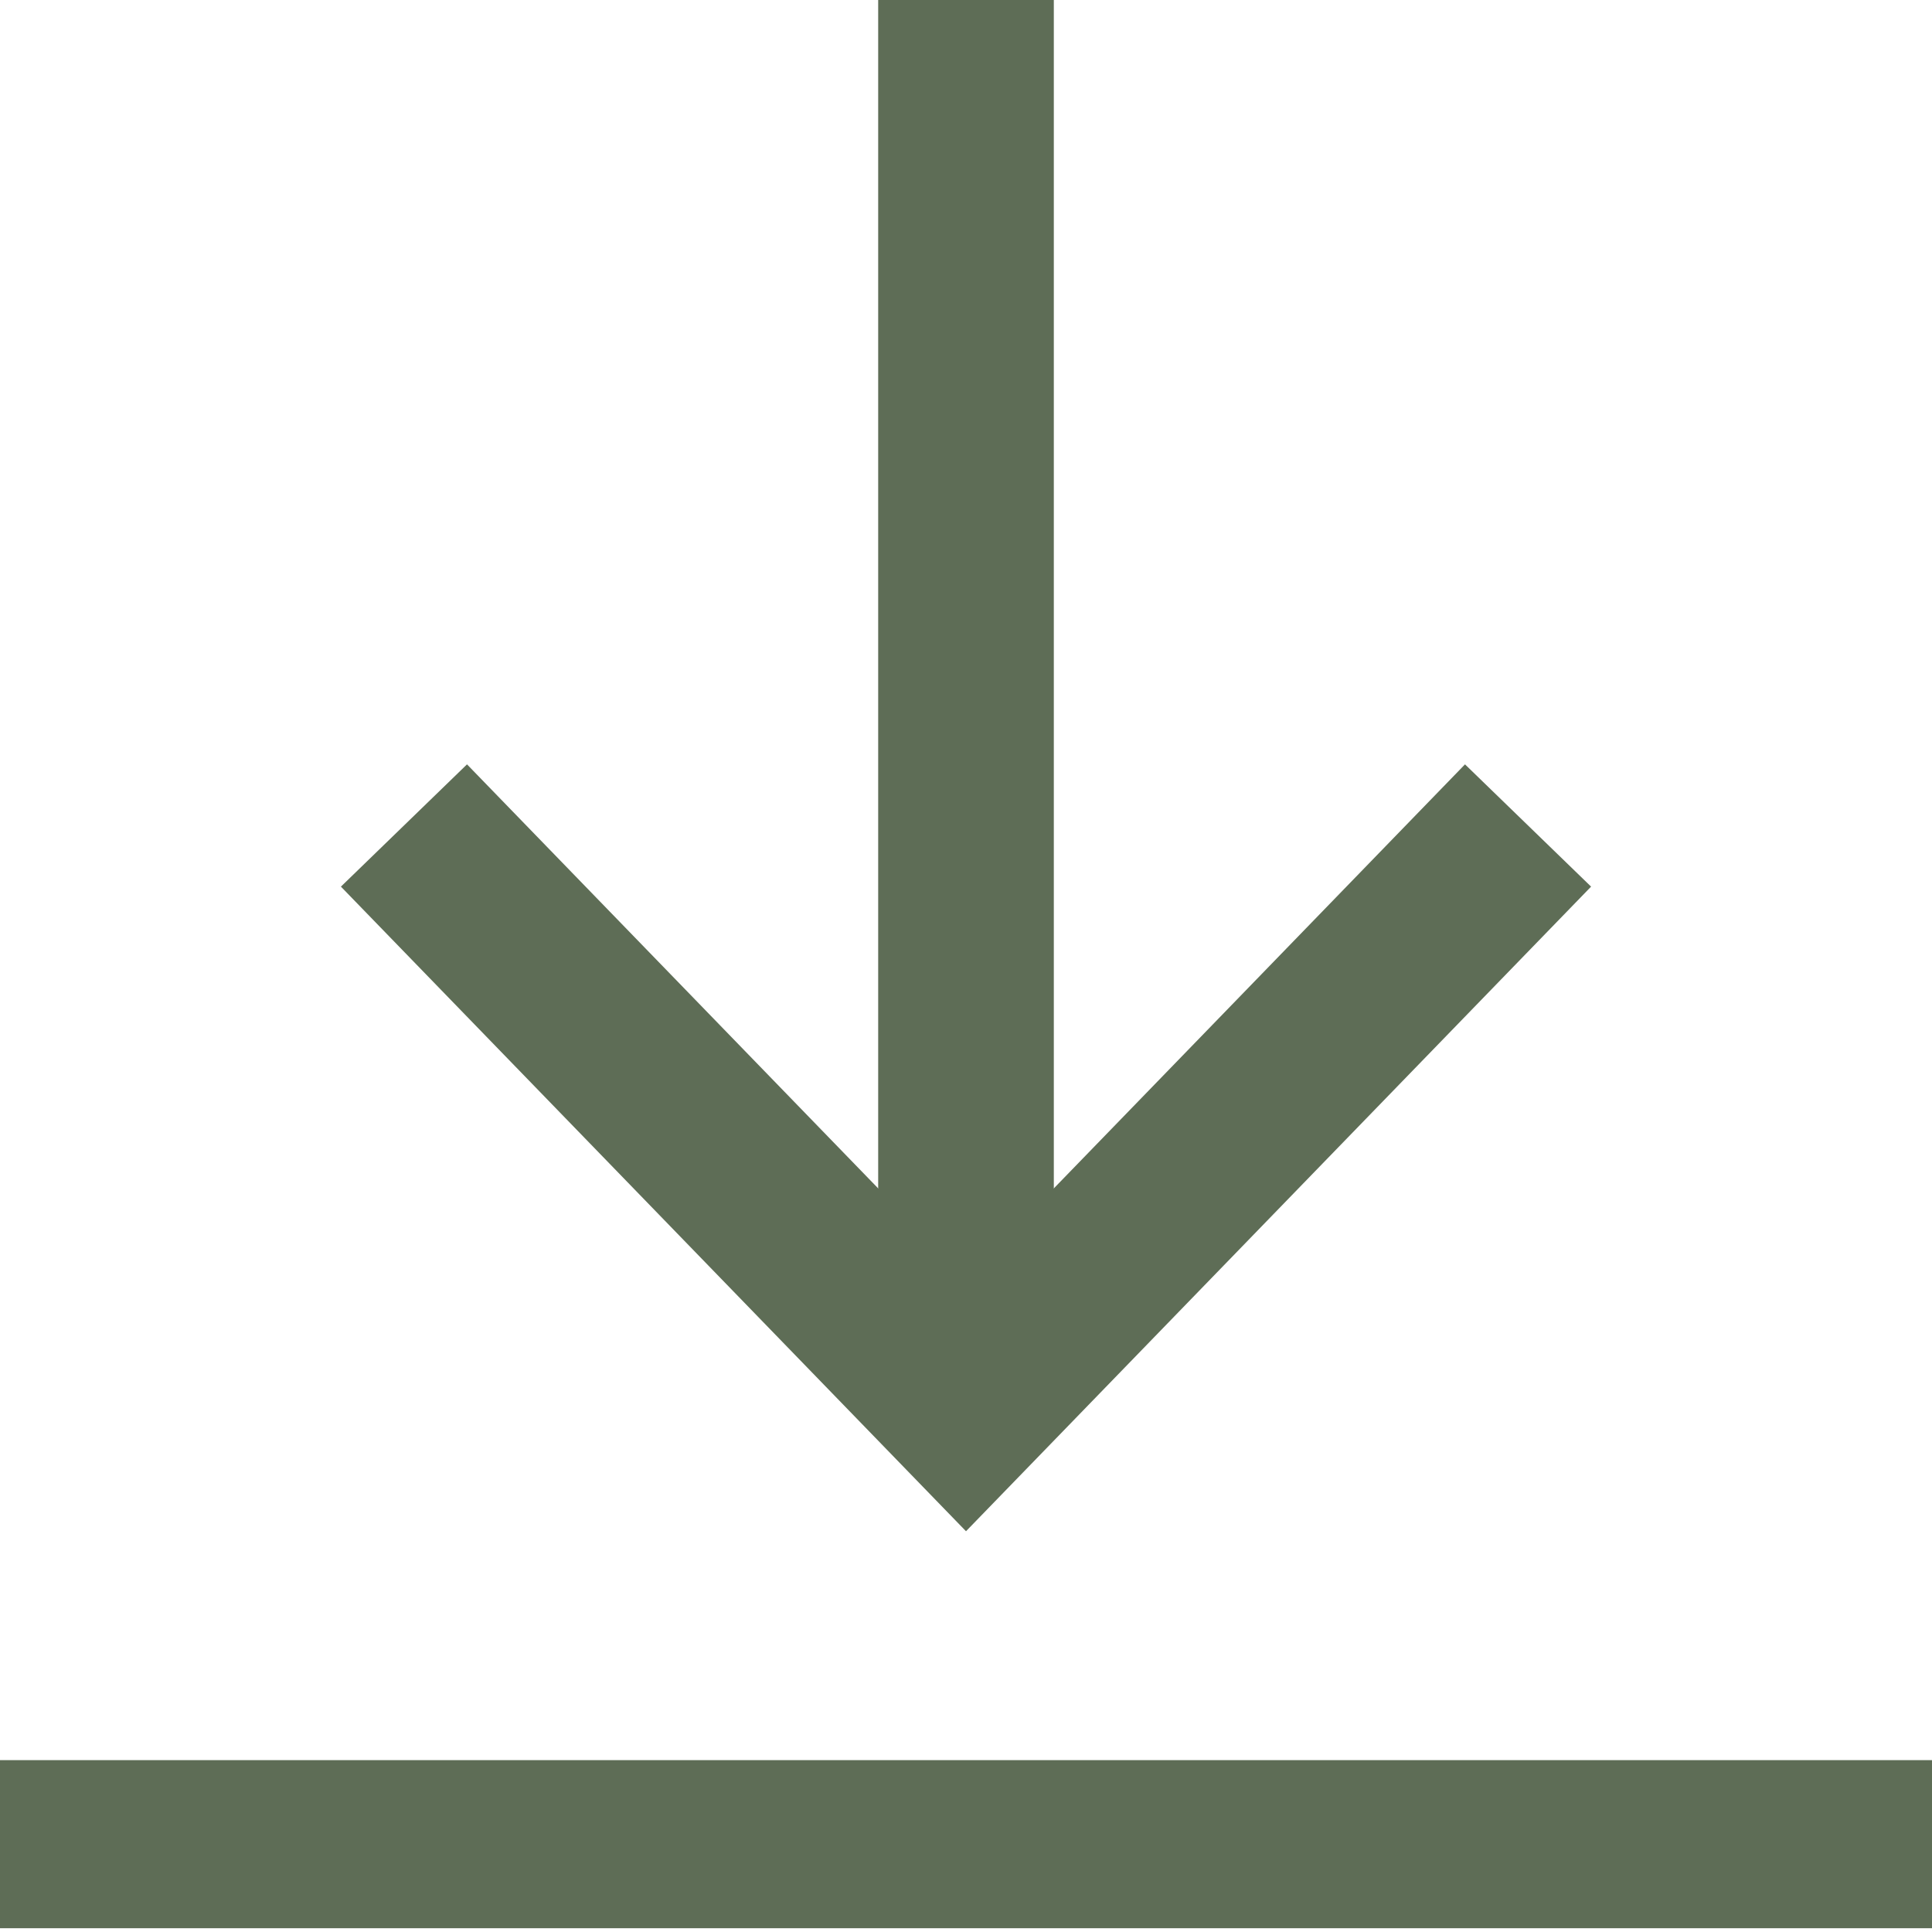
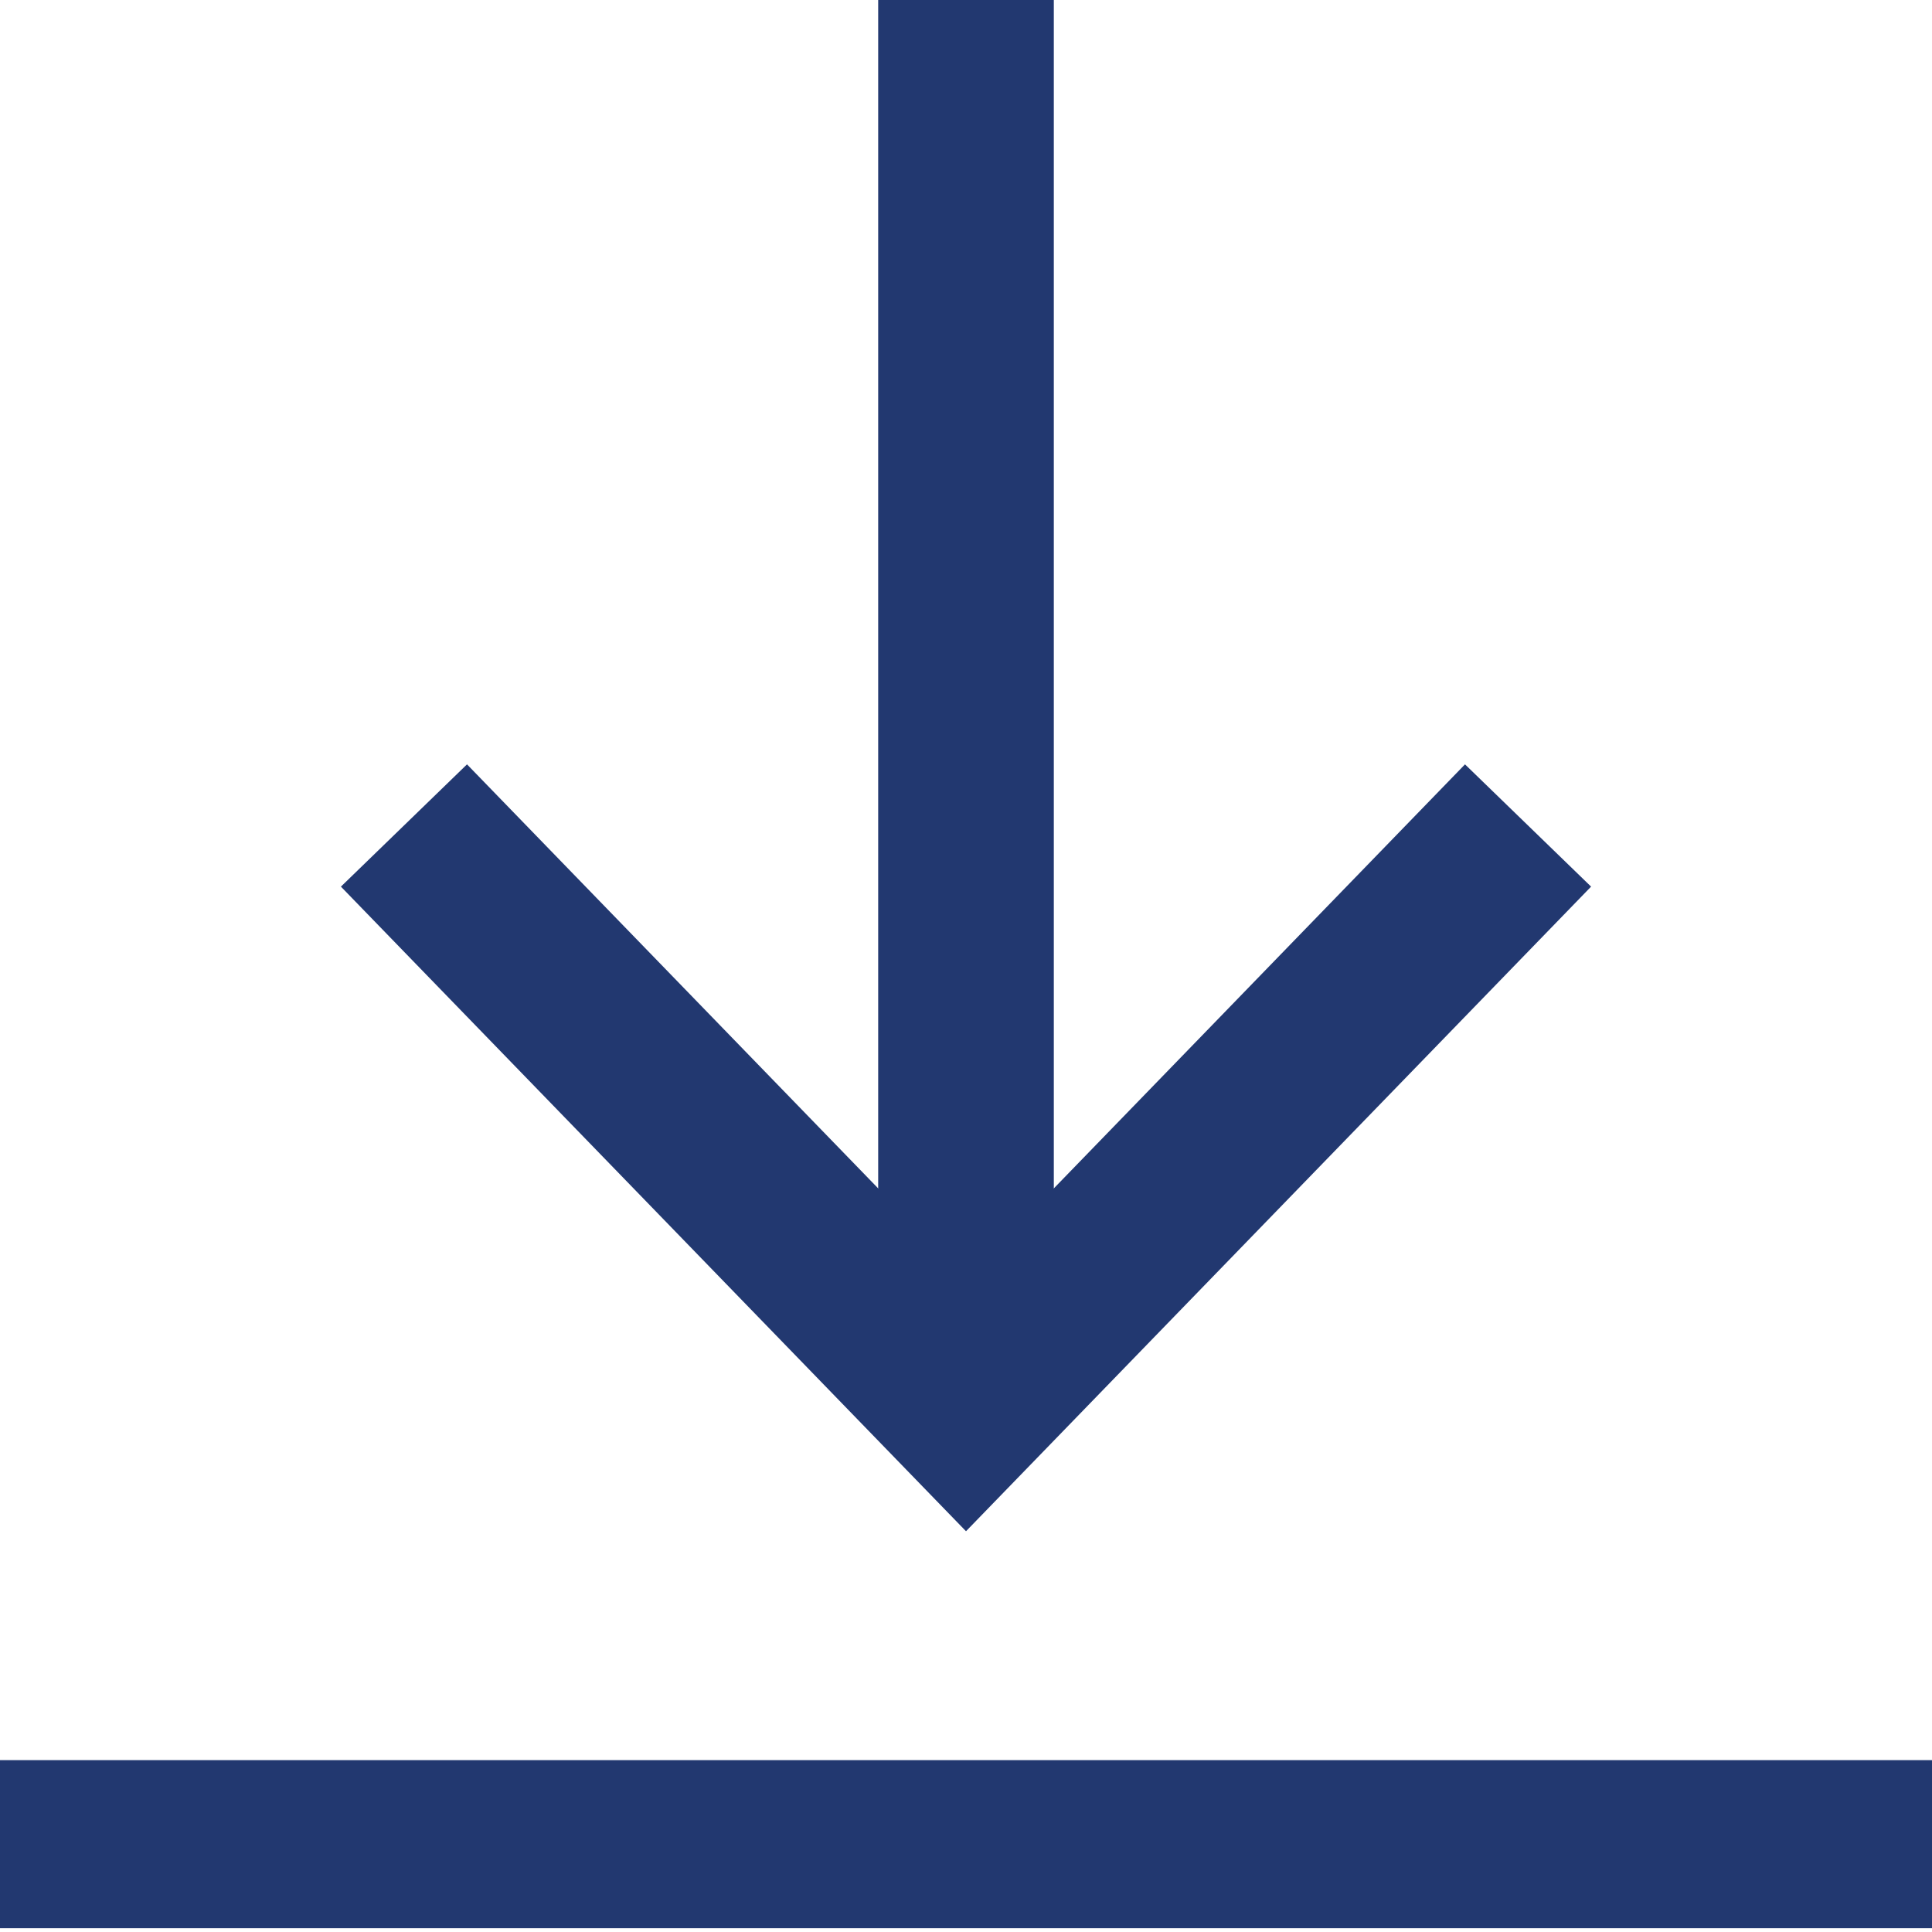
<svg xmlns="http://www.w3.org/2000/svg" version="1.1" id="Layer_1" x="0px" y="0px" viewBox="0 0 11 11" style="enable-background:new 0 0 11 11;" xml:space="preserve">
  <style type="text/css">
- 	.st0{fill:none;stroke:#5E6D56;stroke-width:0.957;stroke-miterlimit:10;}
- 	.st1{fill:none;stroke:#5E6D56;stroke-miterlimit:10;}
+ 	.st0{fill:none;stroke:#223870;stroke-width:0.957;stroke-miterlimit:10;}
+ 	.st1{fill:none;stroke:#223870;stroke-miterlimit:10;}
</style>
  <line class="st0" x1="0" y1="10.5" x2="11" y2="10.5" />
  <line class="st1" x1="5.5" y1="0" x2="5.5" y2="7.5" />
  <polyline class="st1" points="2.3,4.7 5.5,8 8.7,4.7 " />
</svg>
